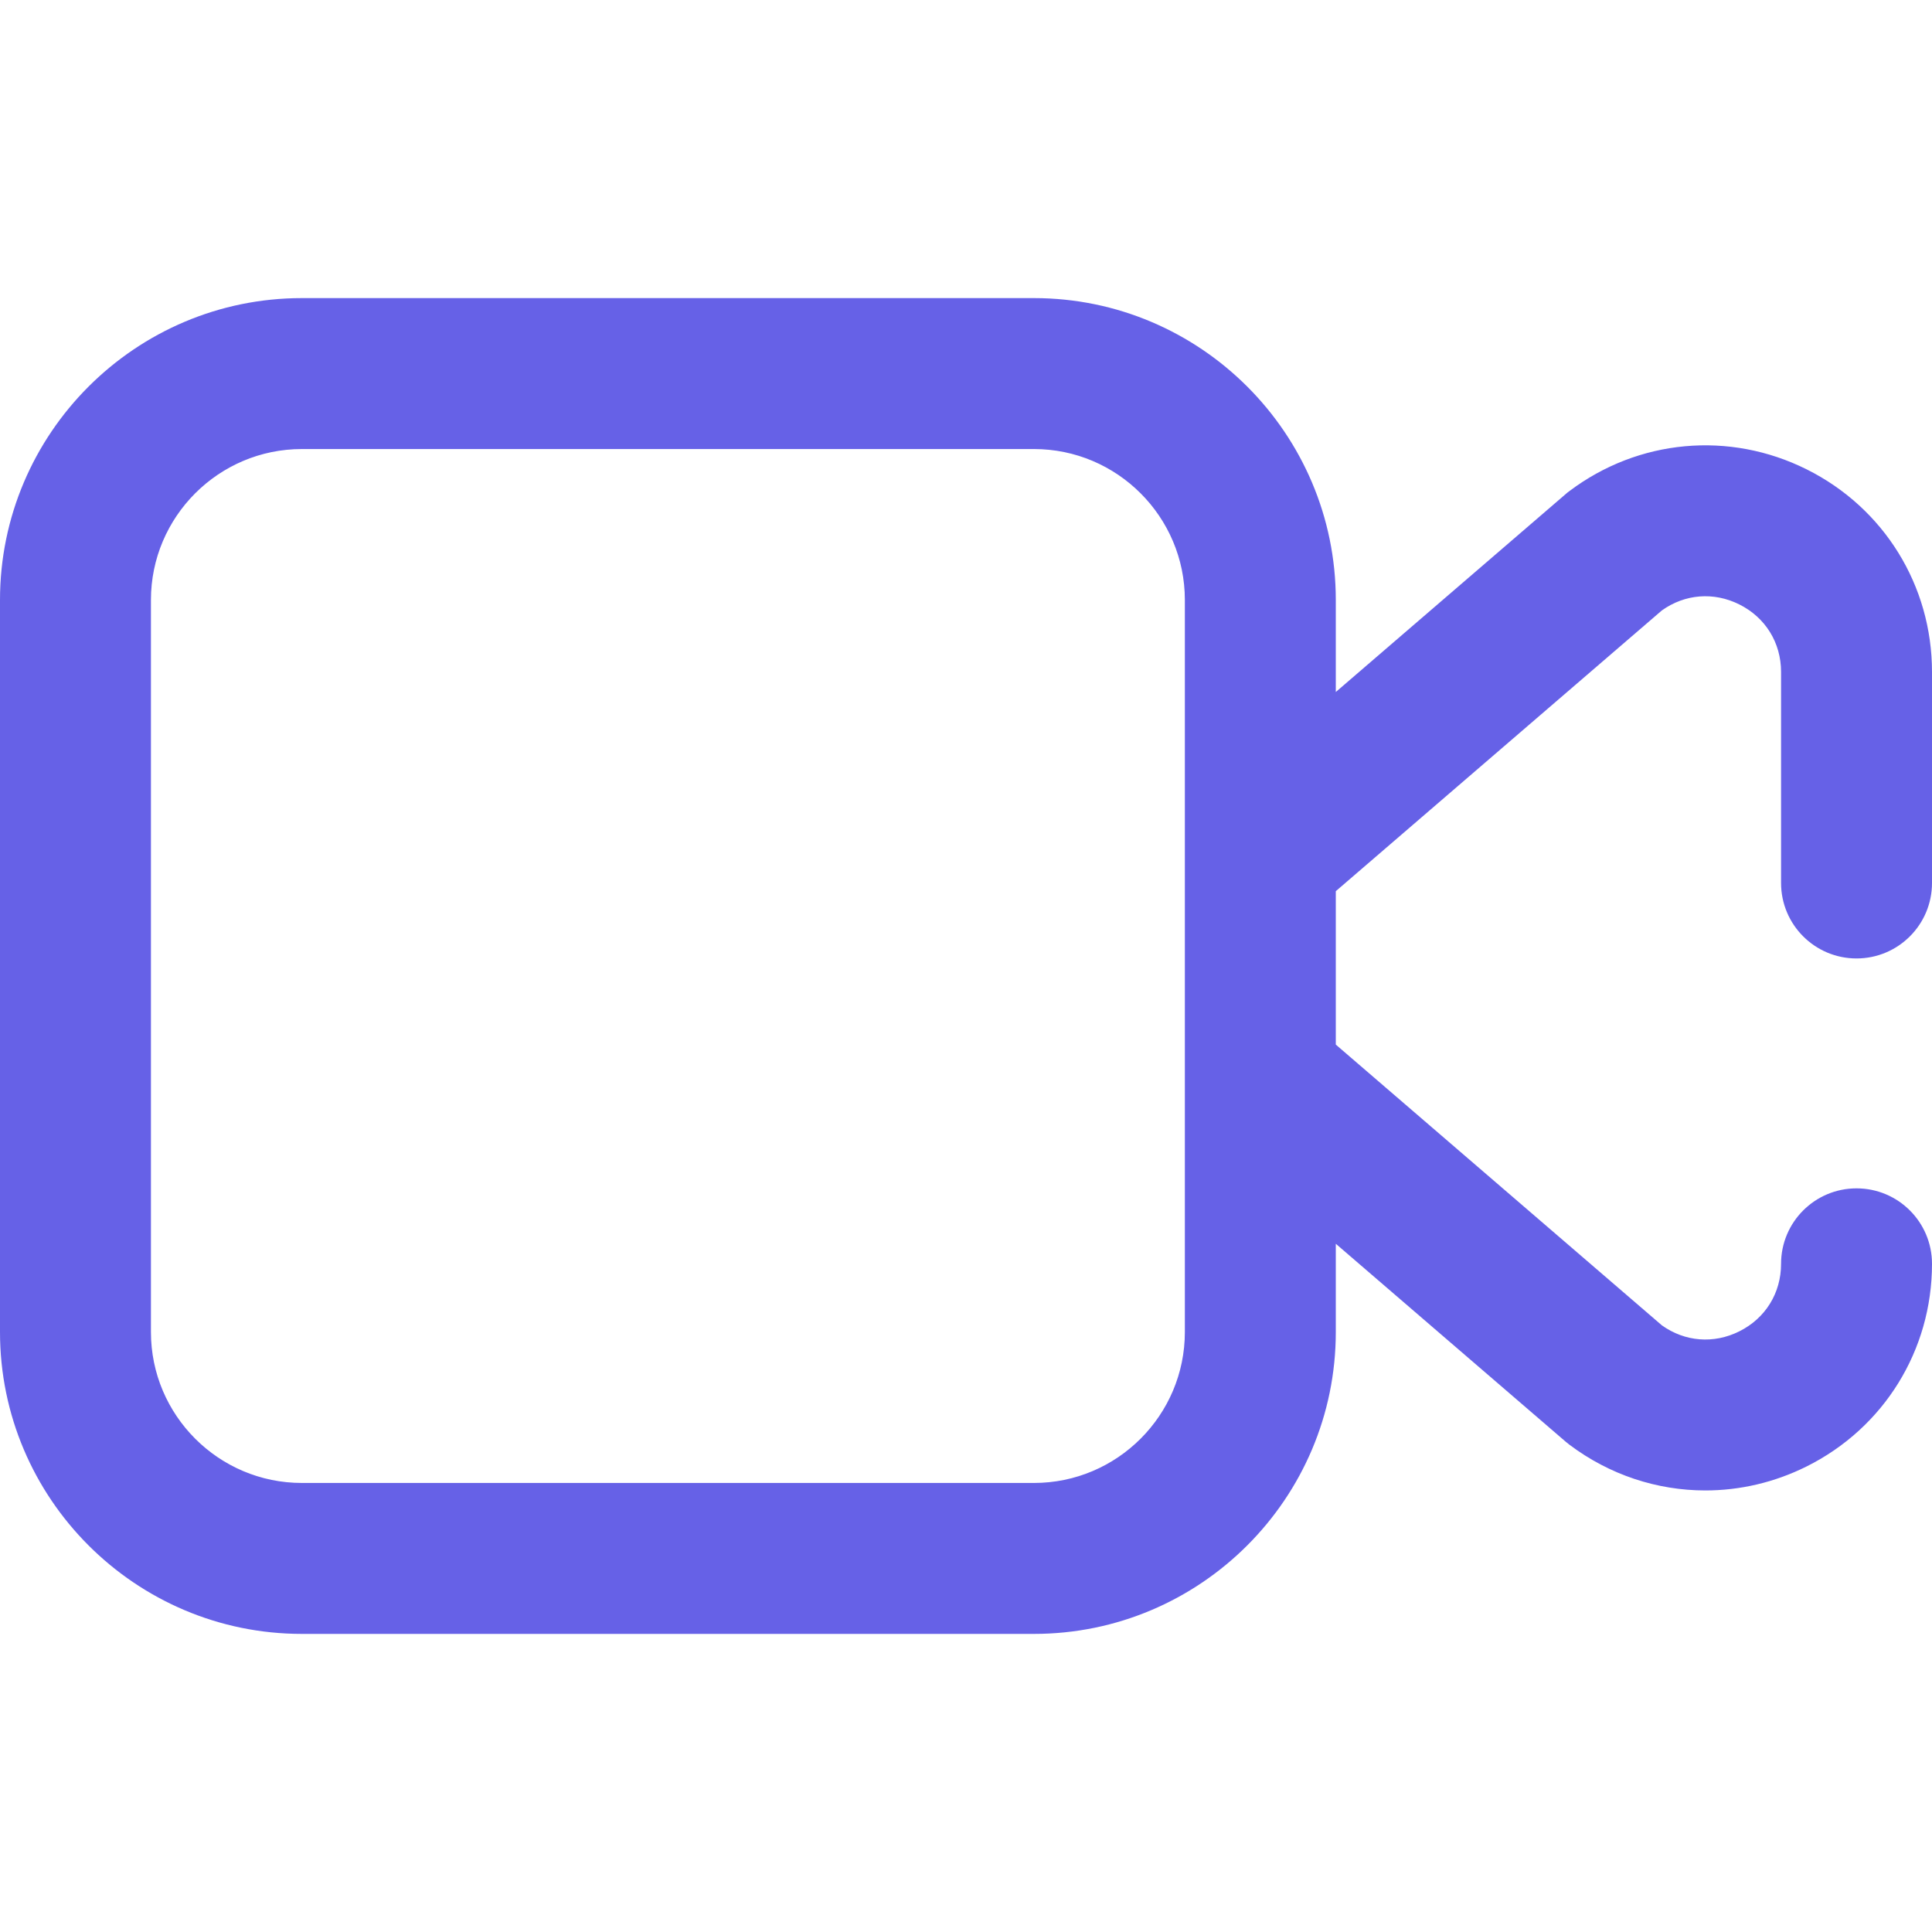
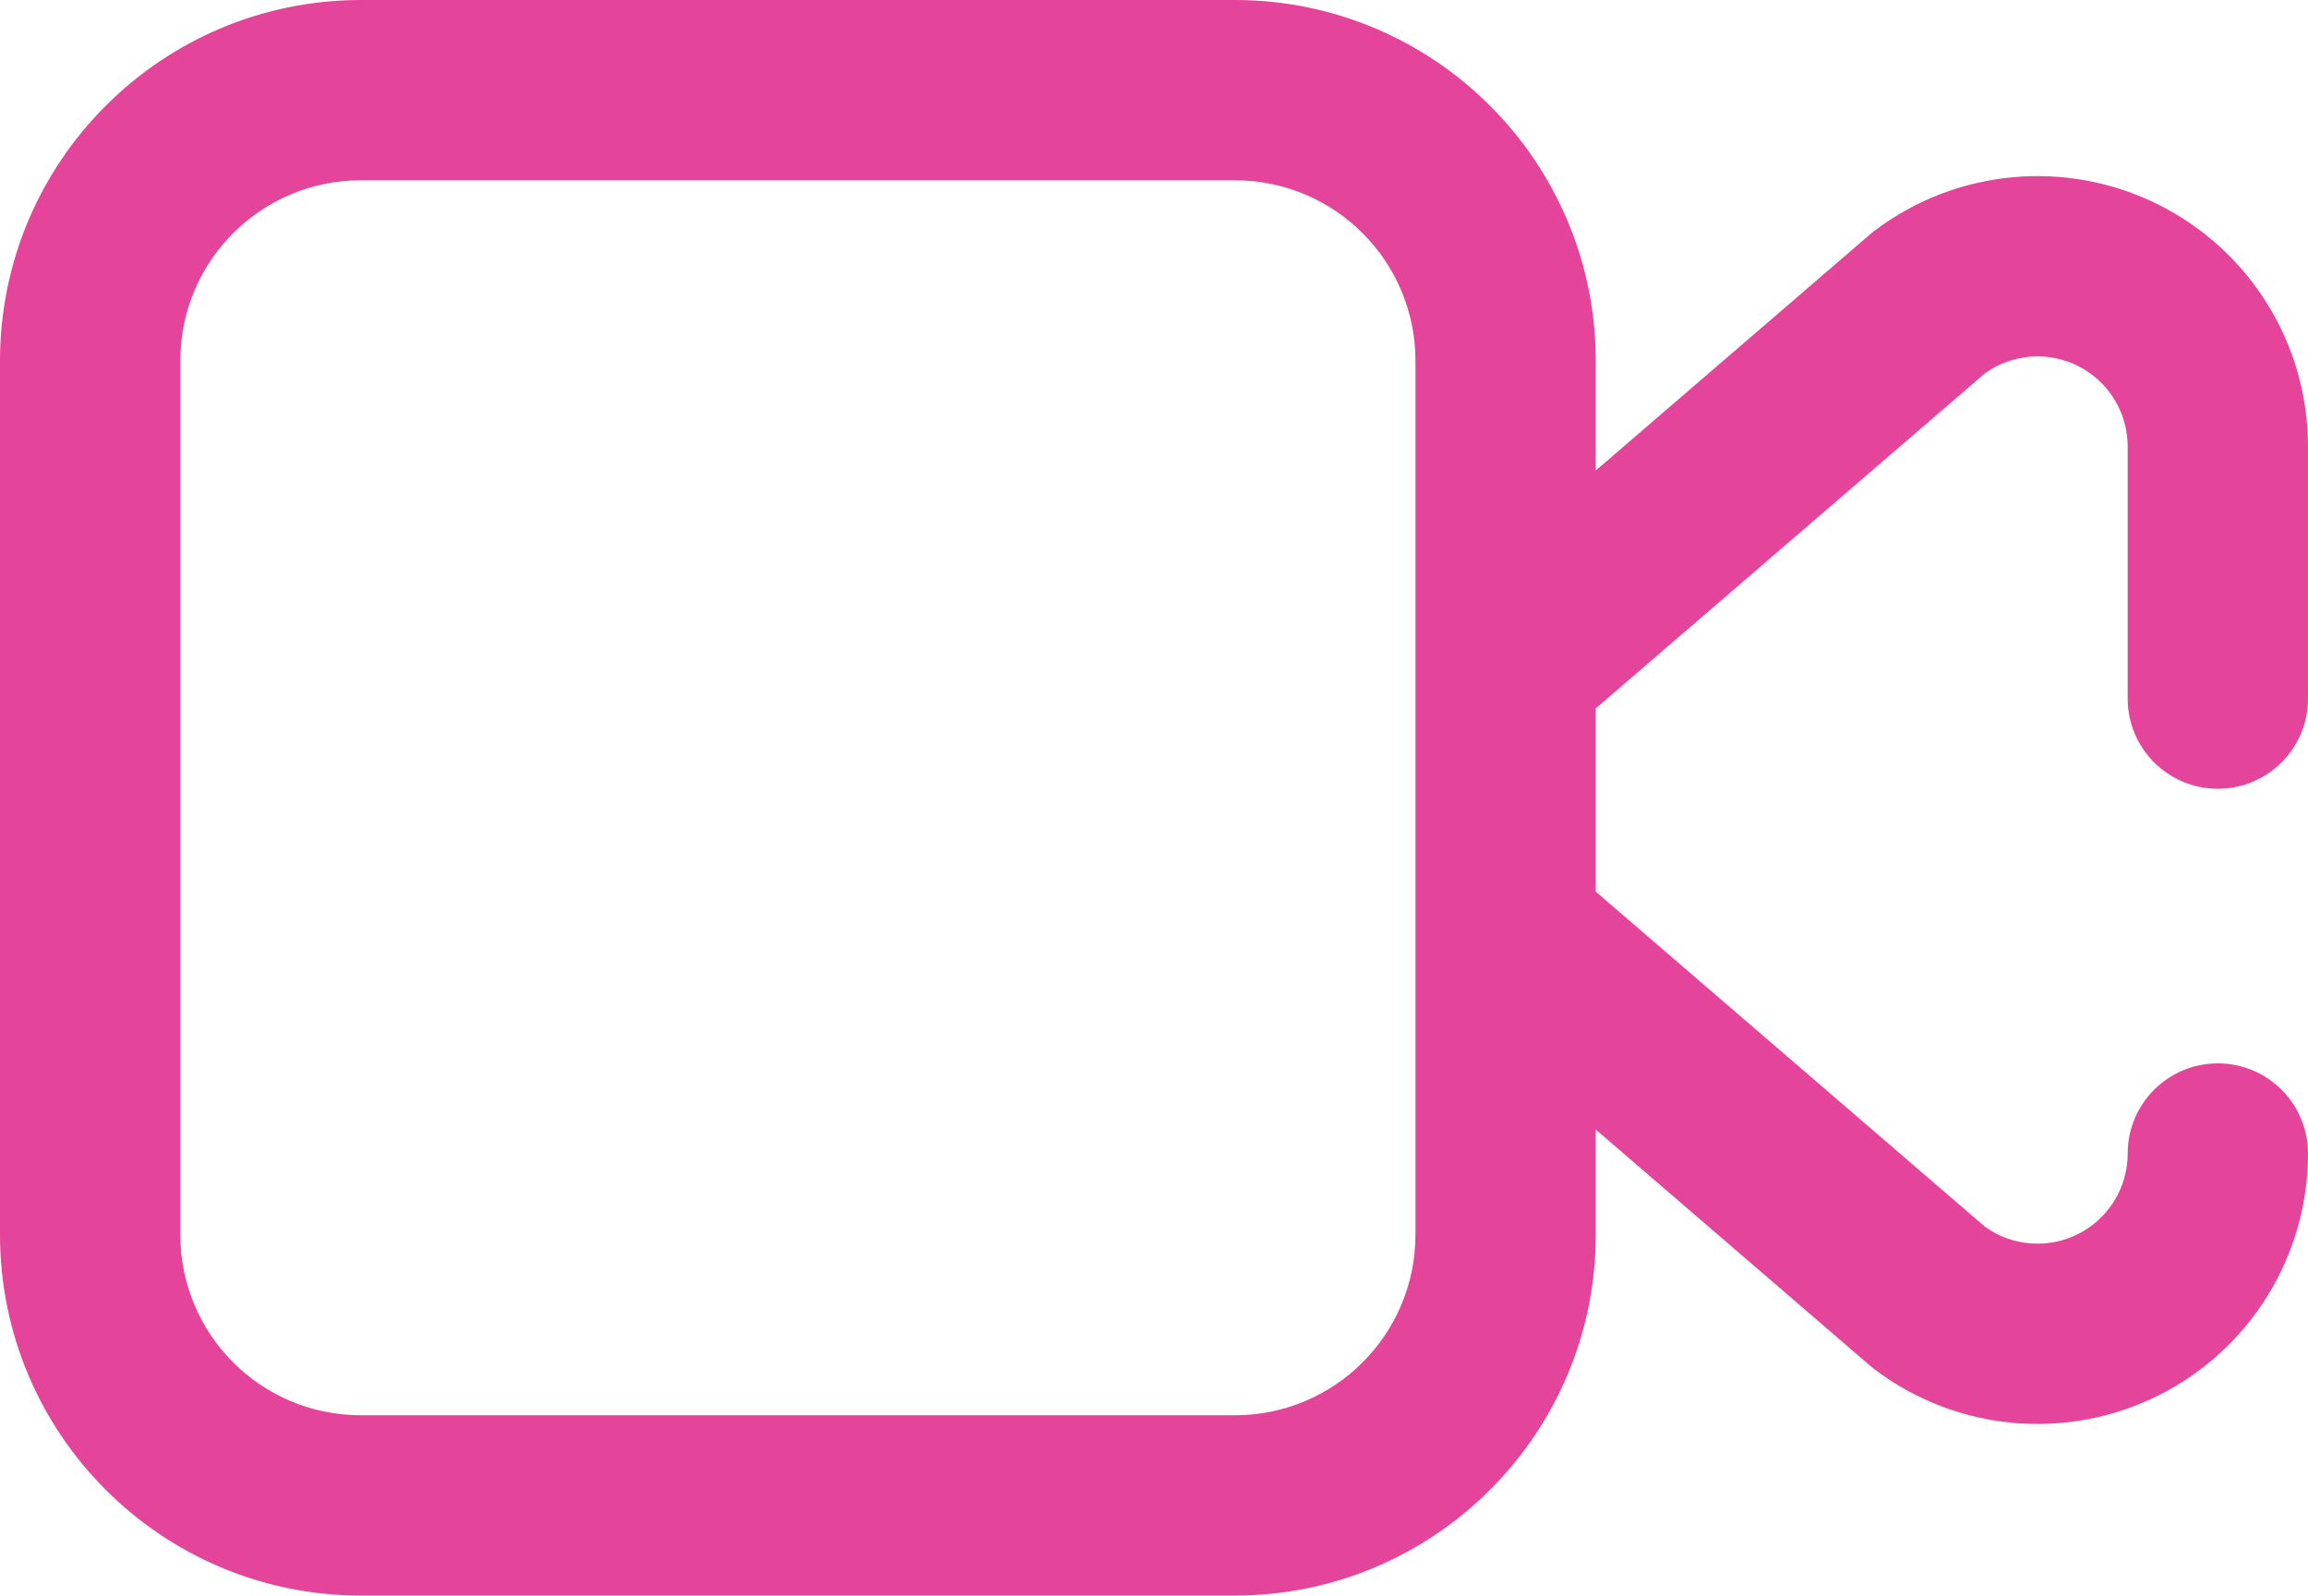
- <svg xmlns="http://www.w3.org/2000/svg" version="1.1" width="512" height="512" x="0" y="0" viewBox="0 0 512 512" style="enable-background:new 0 0 512 512" xml:space="preserve" class="">
-   <g>
-     <g>
-       <g>
-         <path d="M492,254c11.046,0,20-8.954,20-20v-55.927c0-22.899-12.729-43.473-33.222-53.693c-20.49-10.22-44.585-8.011-62.875,5.766    l-0.522,0.393L354,183.388V159c0-44.112-35.888-80-80-80H80c-44.112,0-80,35.888-80,80v194c0,44.112,35.888,80,80,80h194    c44.112,0,80-35.888,80-80v-23.388l60.886,52.423l1.018,0.819c10.662,8.03,23.291,12.13,36.033,12.13    c9.118,0,18.295-2.101,26.842-6.364C499.271,378.4,512,357.826,512,334.927c0-11.046-8.954-20-20-20c-11.046,0-20,8.954-20,20    c0,7.749-4.14,14.439-11.073,17.897c-6.772,3.377-14.401,2.771-20.518-1.599L354,276.828v-40.656l86.409-74.398    c6.118-4.369,13.745-4.976,20.518-1.599C467.86,163.633,472,170.324,472,178.073V234C472,245.046,480.954,254,492,254z M314,353    c0,22.056-17.944,40-40,40H80c-22.056,0-40-17.944-40-40V159c0-22.056,17.944-40,40-40h194c22.056,0,40,17.944,40,40V353z" fill="#6661e7" data-original="#000000" class="" />
+ <svg xmlns="http://www.w3.org/2000/svg" width="512" height="354" viewBox="0 0 512 354">
+   <g id="video-camera_1_" data-name="video-camera (1)" transform="translate(0 -79)">
+     <g id="Group_2" data-name="Group 2">
+       <g id="Group_1" data-name="Group 1">
+         <path id="Path_1" data-name="Path 1" d="M492,254a20,20,0,0,0,20-20V178.073a60,60,0,0,0-96.1-47.927l-.522.393L354,183.388V159a80.091,80.091,0,0,0-80-80H80A80.091,80.091,0,0,0,0,159V353a80.091,80.091,0,0,0,80,80H274a80.091,80.091,0,0,0,80-80V329.612l60.886,52.423,1.018.819A60,60,0,0,0,512,334.927a20,20,0,0,0-40,0,20,20,0,0,1-31.591,16.3L354,276.828V236.172l86.409-74.4A20,20,0,0,1,472,178.073V234A20,20,0,0,0,492,254ZM314,353a40.045,40.045,0,0,1-40,40H80a40.045,40.045,0,0,1-40-40V159a40.045,40.045,0,0,1,40-40H274a40.045,40.045,0,0,1,40,40Z" fill="#e44499" />
      </g>
    </g>
-     <g>
- </g>
-     <g>
- </g>
-     <g>
- </g>
-     <g>
- </g>
-     <g>
- </g>
-     <g>
- </g>
-     <g>
- </g>
-     <g>
- </g>
-     <g>
- </g>
-     <g>
- </g>
-     <g>
- </g>
-     <g>
- </g>
-     <g>
- </g>
-     <g>
- </g>
-     <g>
- </g>
  </g>
</svg>
